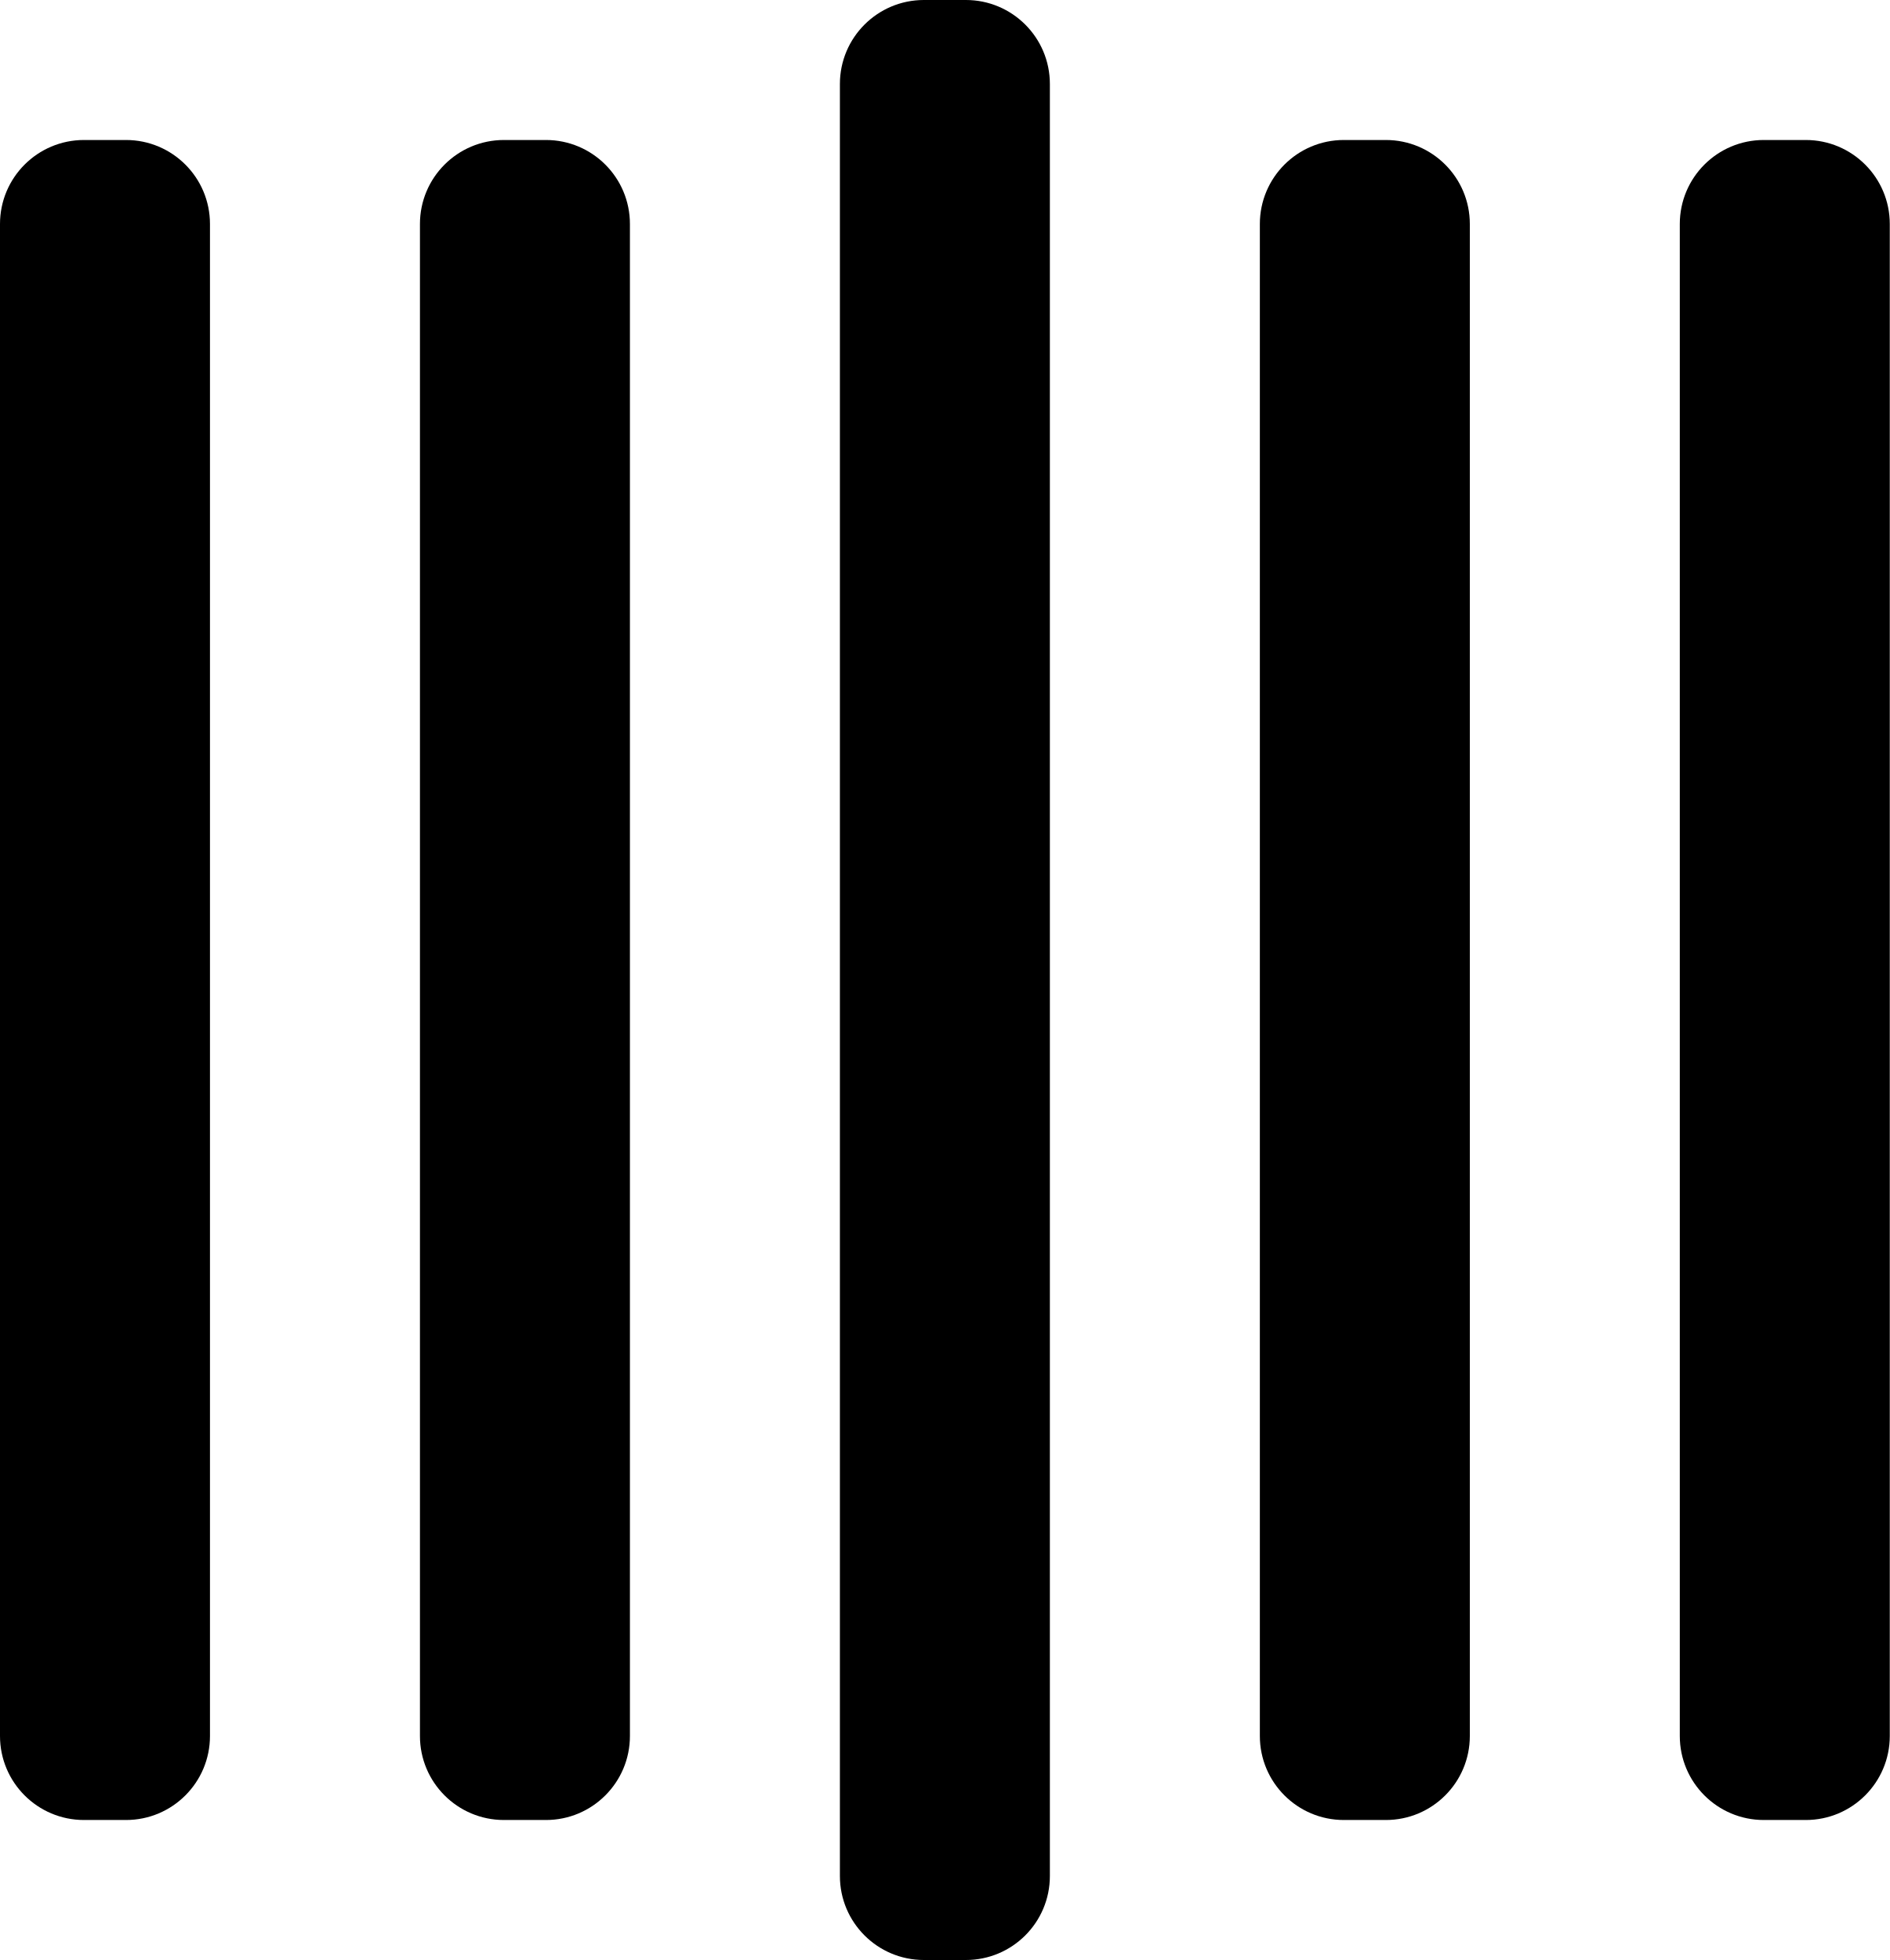
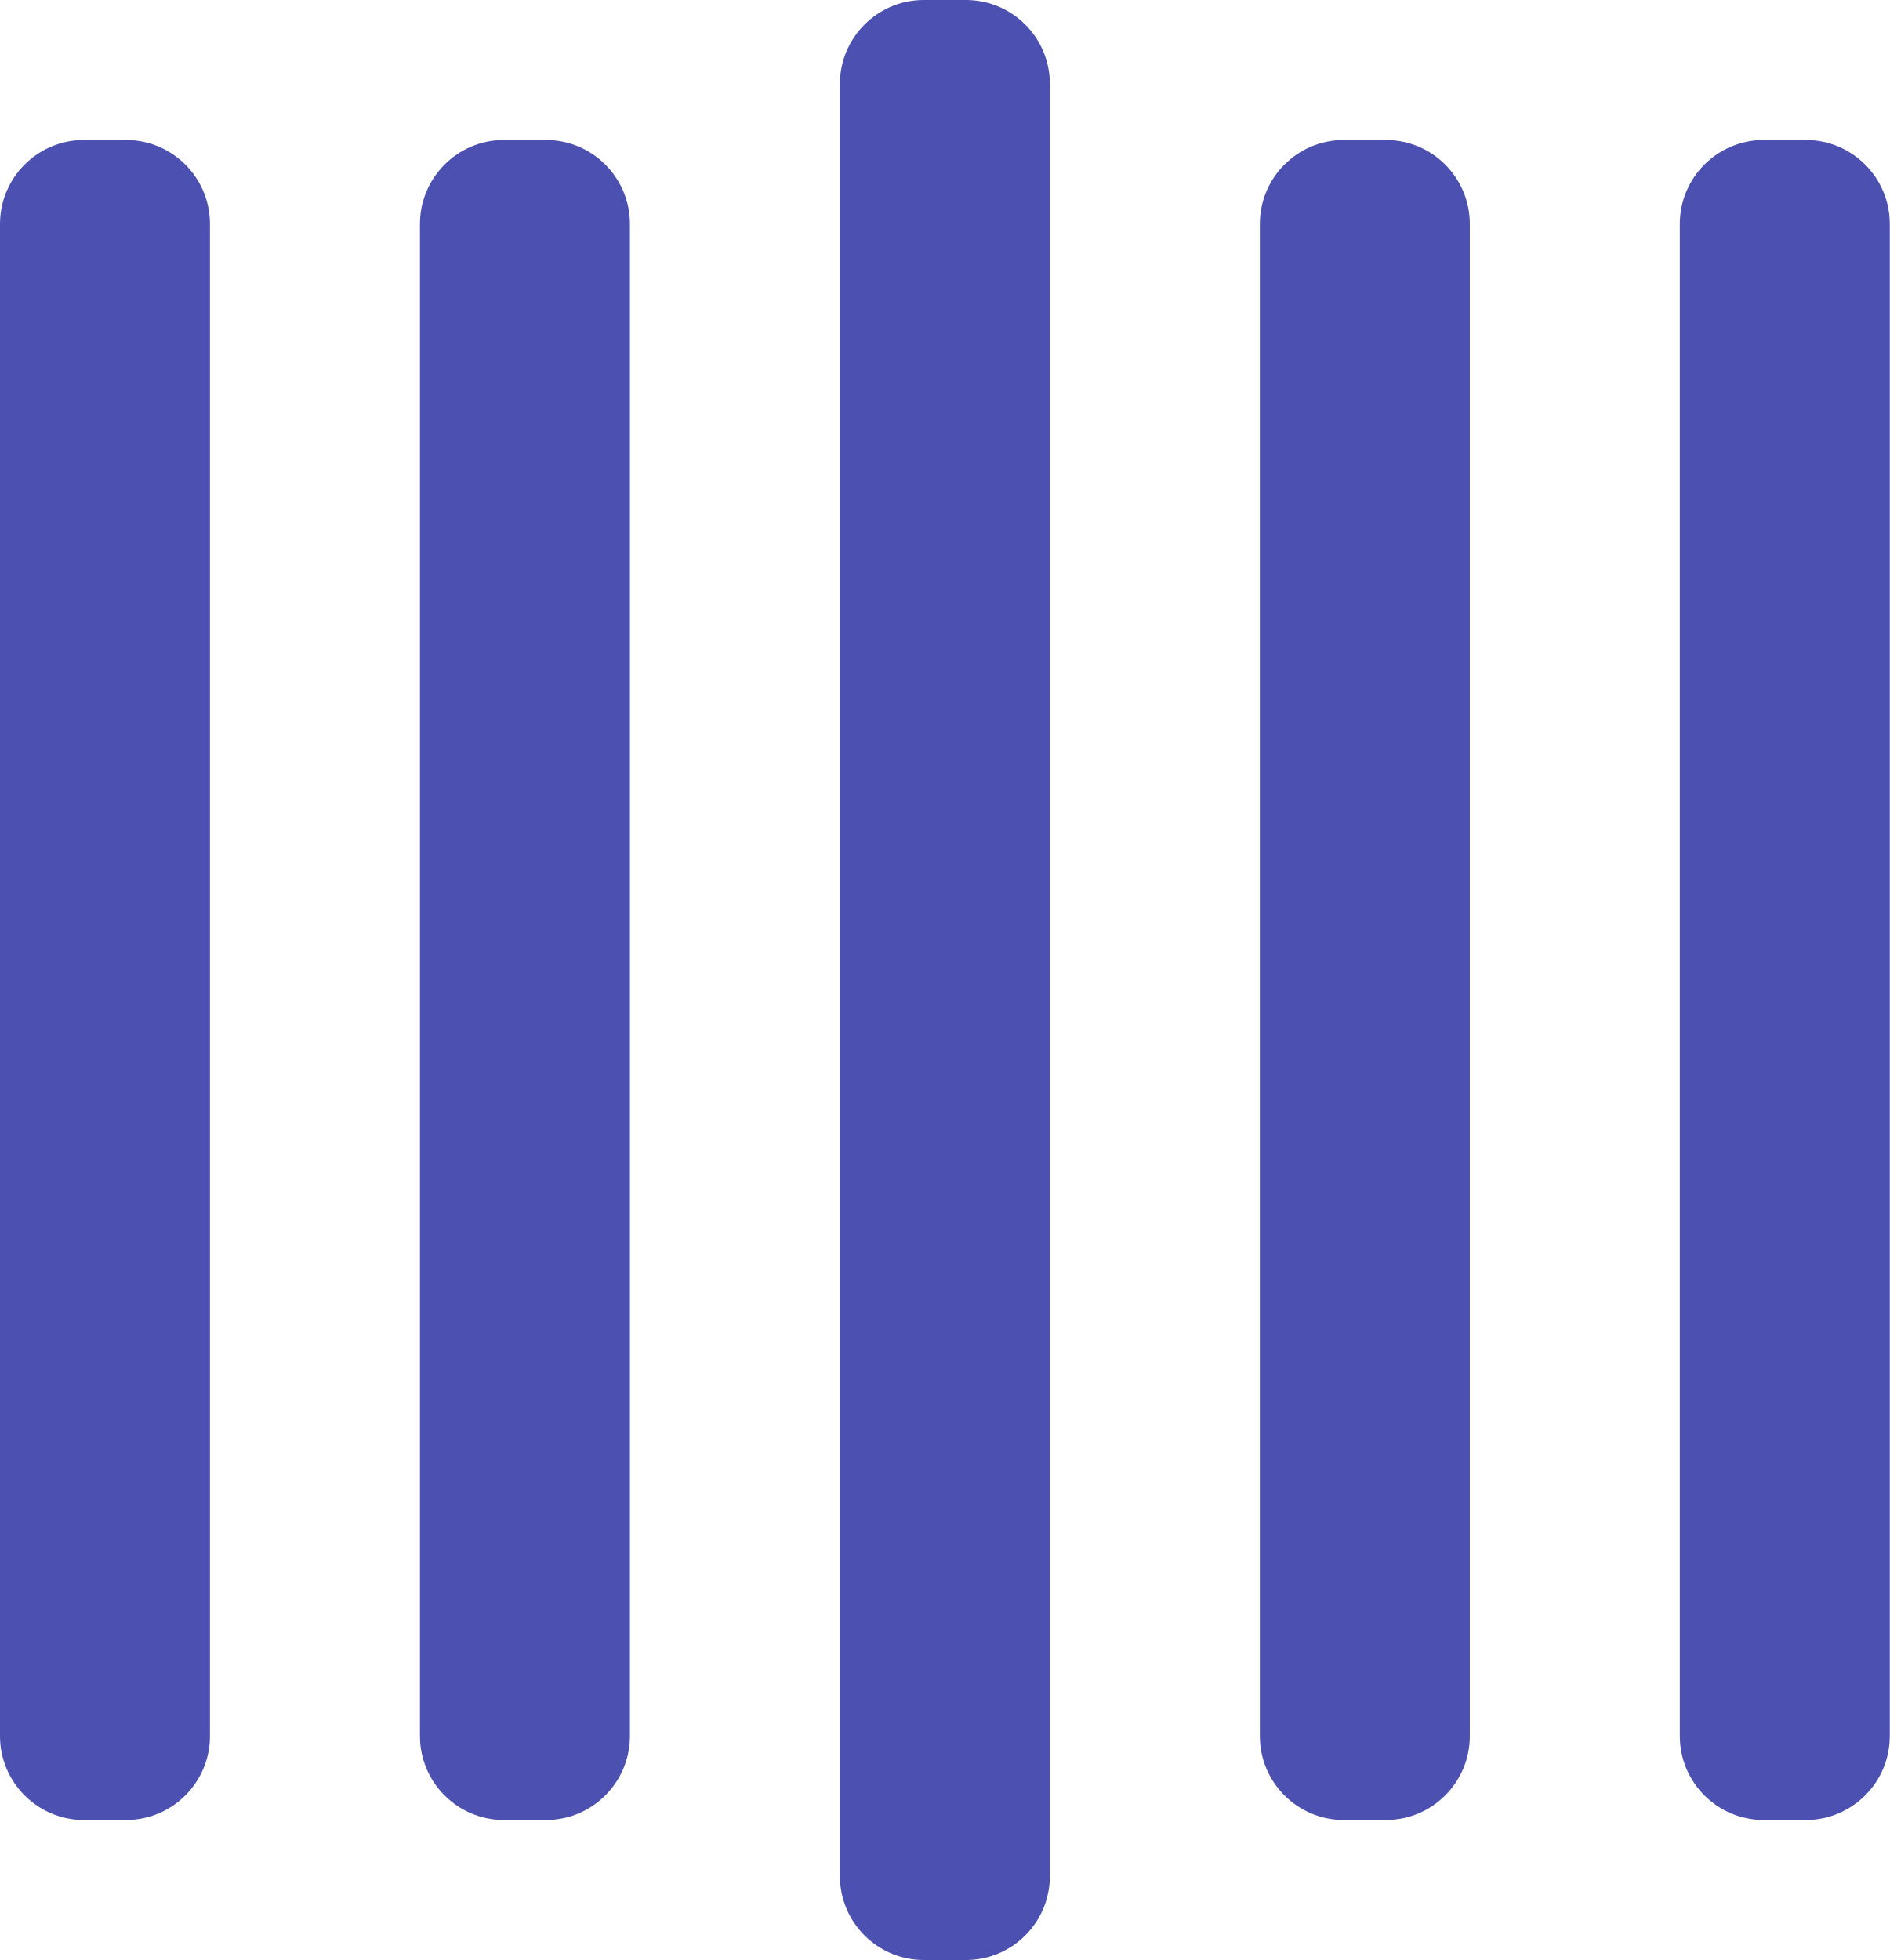
- <svg xmlns="http://www.w3.org/2000/svg" width="135" height="140" viewBox="0 0 135 140">
+ <svg xmlns="http://www.w3.org/2000/svg" width="135" height="140" viewBox="0 0 135 140" fill="#4C51B1">
  <rect y="10" width="15" height="120" rx="6">
    <animate attributeName="height" begin="0.5s" dur="1s" values="120;110;100;90;80;70;60;50;40;140;120" calcMode="linear" repeatCount="indefinite" />
    <animate attributeName="y" begin="0.5s" dur="1s" values="10;15;20;25;30;35;40;45;50;0;10" calcMode="linear" repeatCount="indefinite" />
  </rect>
  <rect x="30" y="10" width="15" height="120" rx="6">
    <animate attributeName="height" begin="0.25s" dur="1s" values="120;110;100;90;80;70;60;50;40;140;120" calcMode="linear" repeatCount="indefinite" />
    <animate attributeName="y" begin="0.25s" dur="1s" values="10;15;20;25;30;35;40;45;50;0;10" calcMode="linear" repeatCount="indefinite" />
  </rect>
  <rect x="60" width="15" height="140" rx="6">
    <animate attributeName="height" begin="0s" dur="1s" values="120;110;100;90;80;70;60;50;40;140;120" calcMode="linear" repeatCount="indefinite" />
    <animate attributeName="y" begin="0s" dur="1s" values="10;15;20;25;30;35;40;45;50;0;10" calcMode="linear" repeatCount="indefinite" />
  </rect>
  <rect x="90" y="10" width="15" height="120" rx="6">
    <animate attributeName="height" begin="0.25s" dur="1s" values="120;110;100;90;80;70;60;50;40;140;120" calcMode="linear" repeatCount="indefinite" />
    <animate attributeName="y" begin="0.25s" dur="1s" values="10;15;20;25;30;35;40;45;50;0;10" calcMode="linear" repeatCount="indefinite" />
  </rect>
  <rect x="120" y="10" width="15" height="120" rx="6">
    <animate attributeName="height" begin="0.5s" dur="1s" values="120;110;100;90;80;70;60;50;40;140;120" calcMode="linear" repeatCount="indefinite" />
    <animate attributeName="y" begin="0.5s" dur="1s" values="10;15;20;25;30;35;40;45;50;0;10" calcMode="linear" repeatCount="indefinite" />
  </rect>
</svg>
